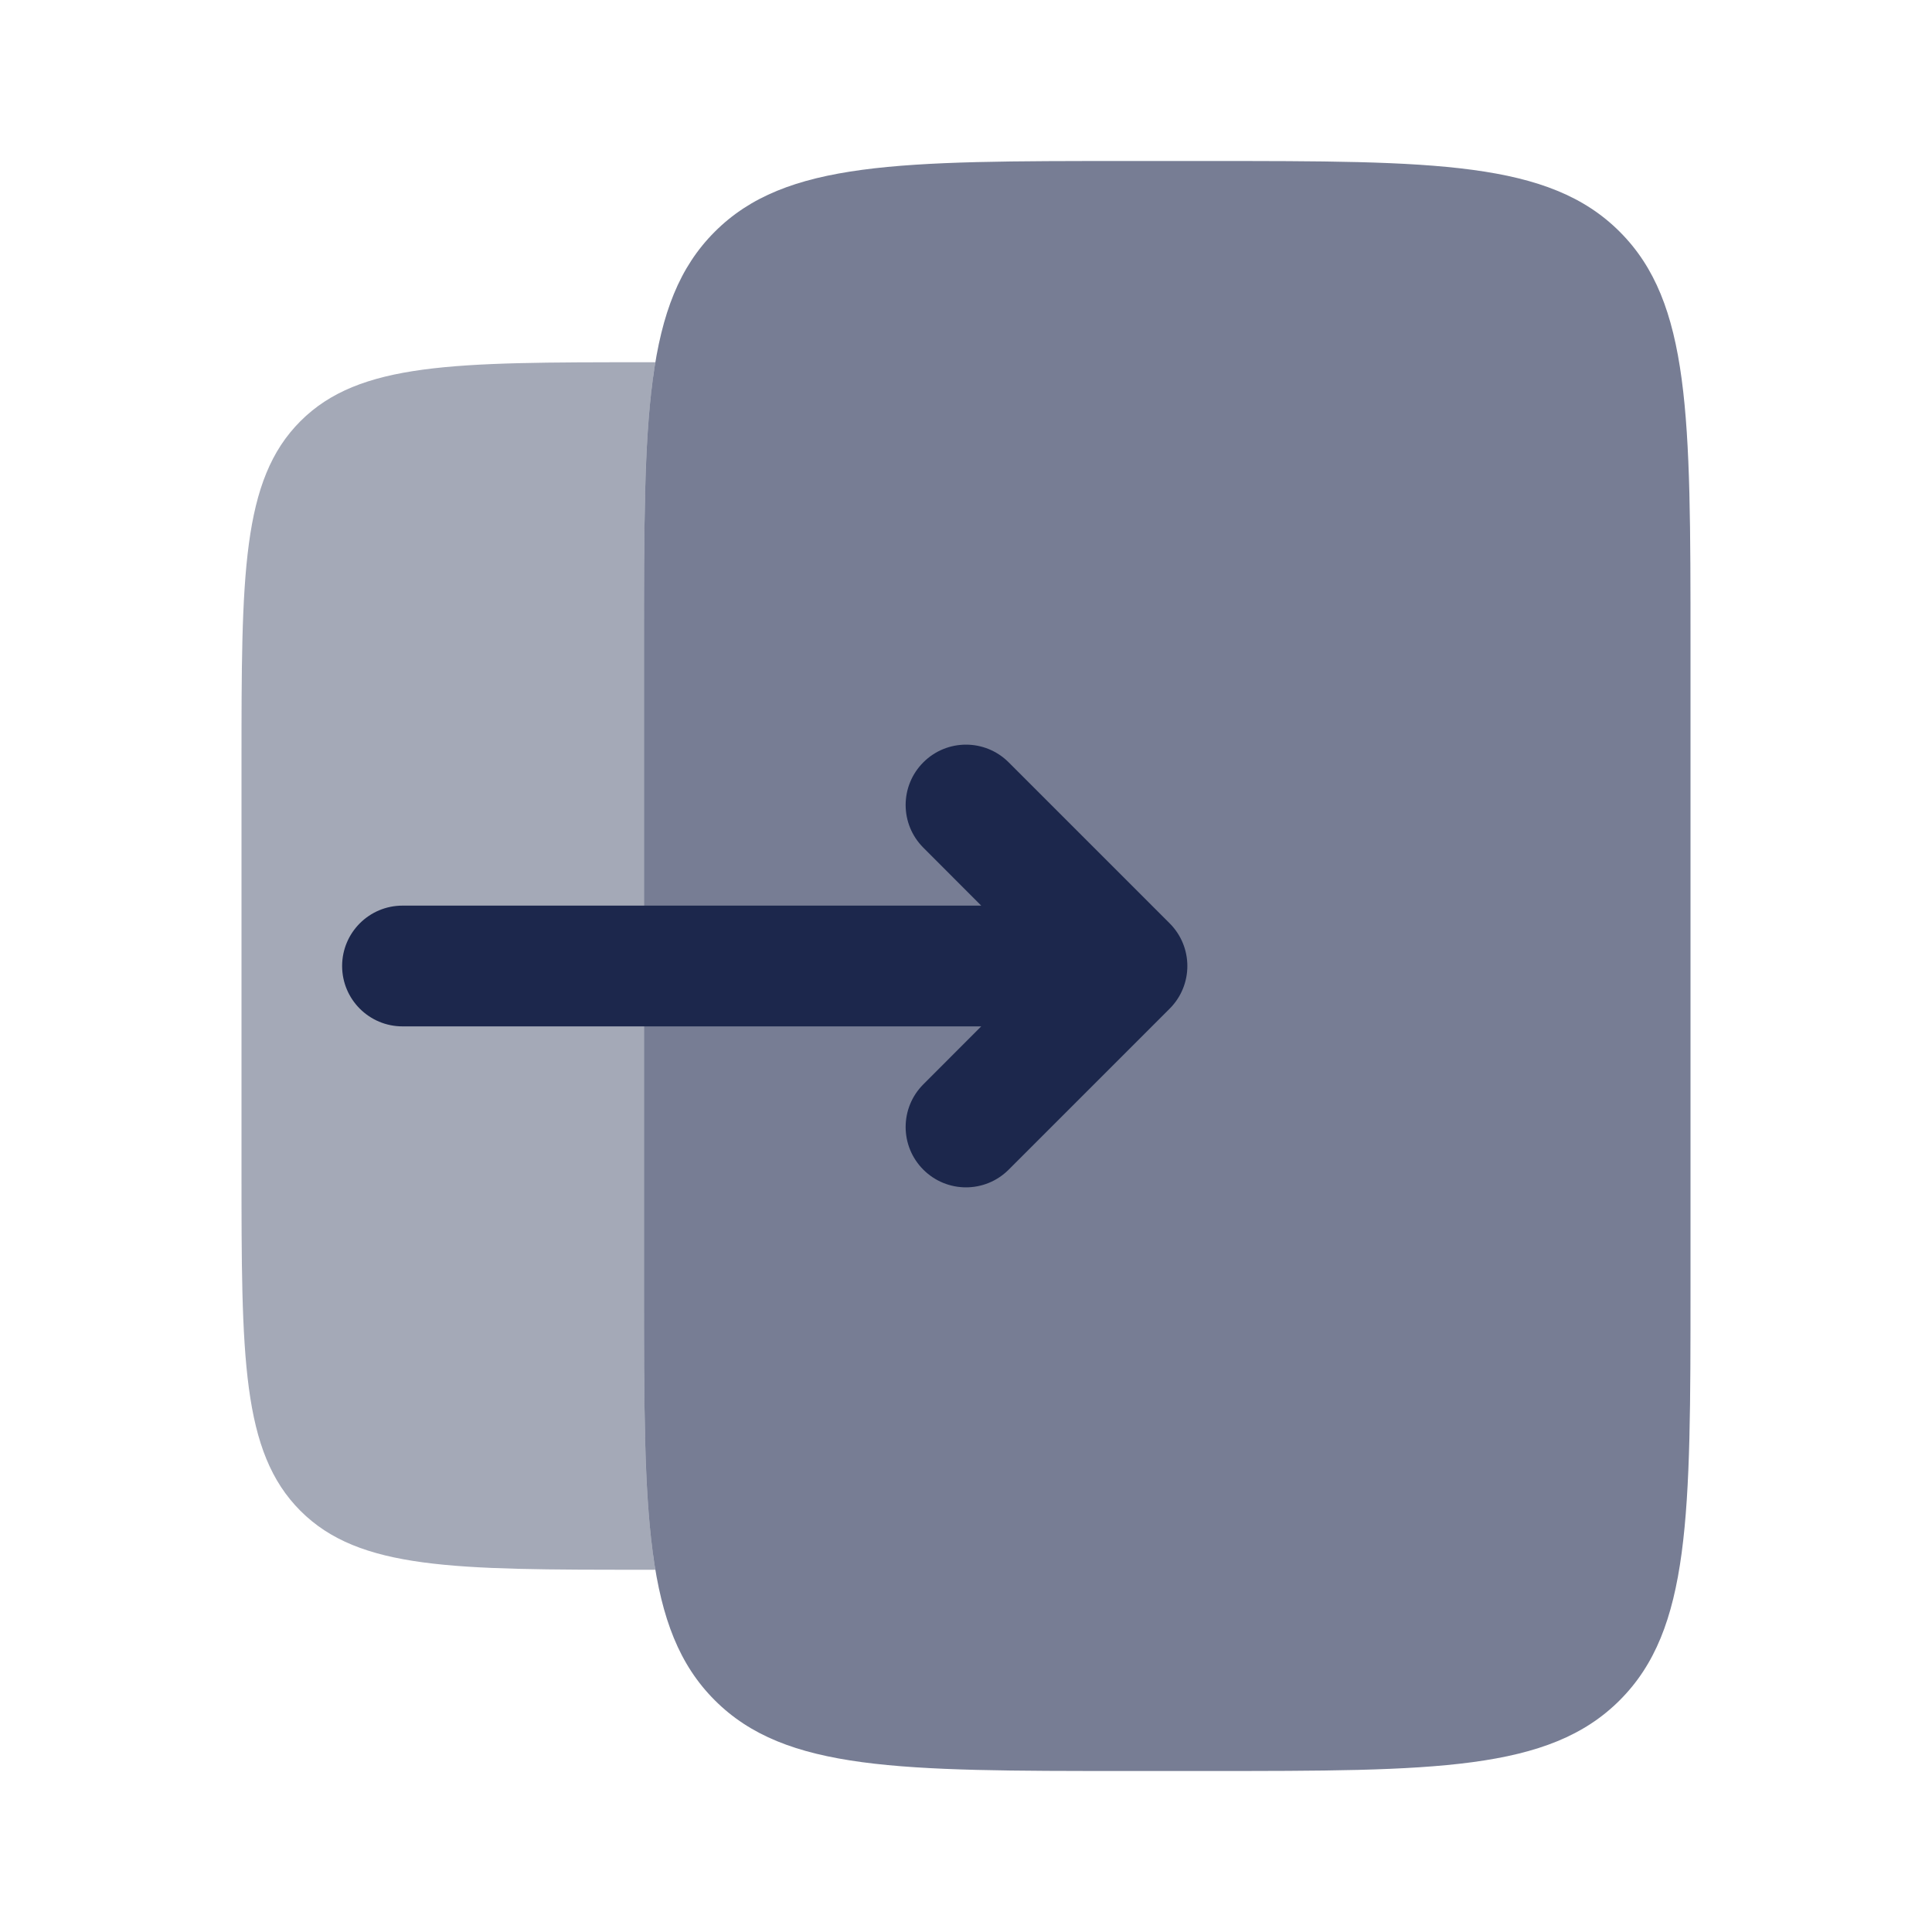
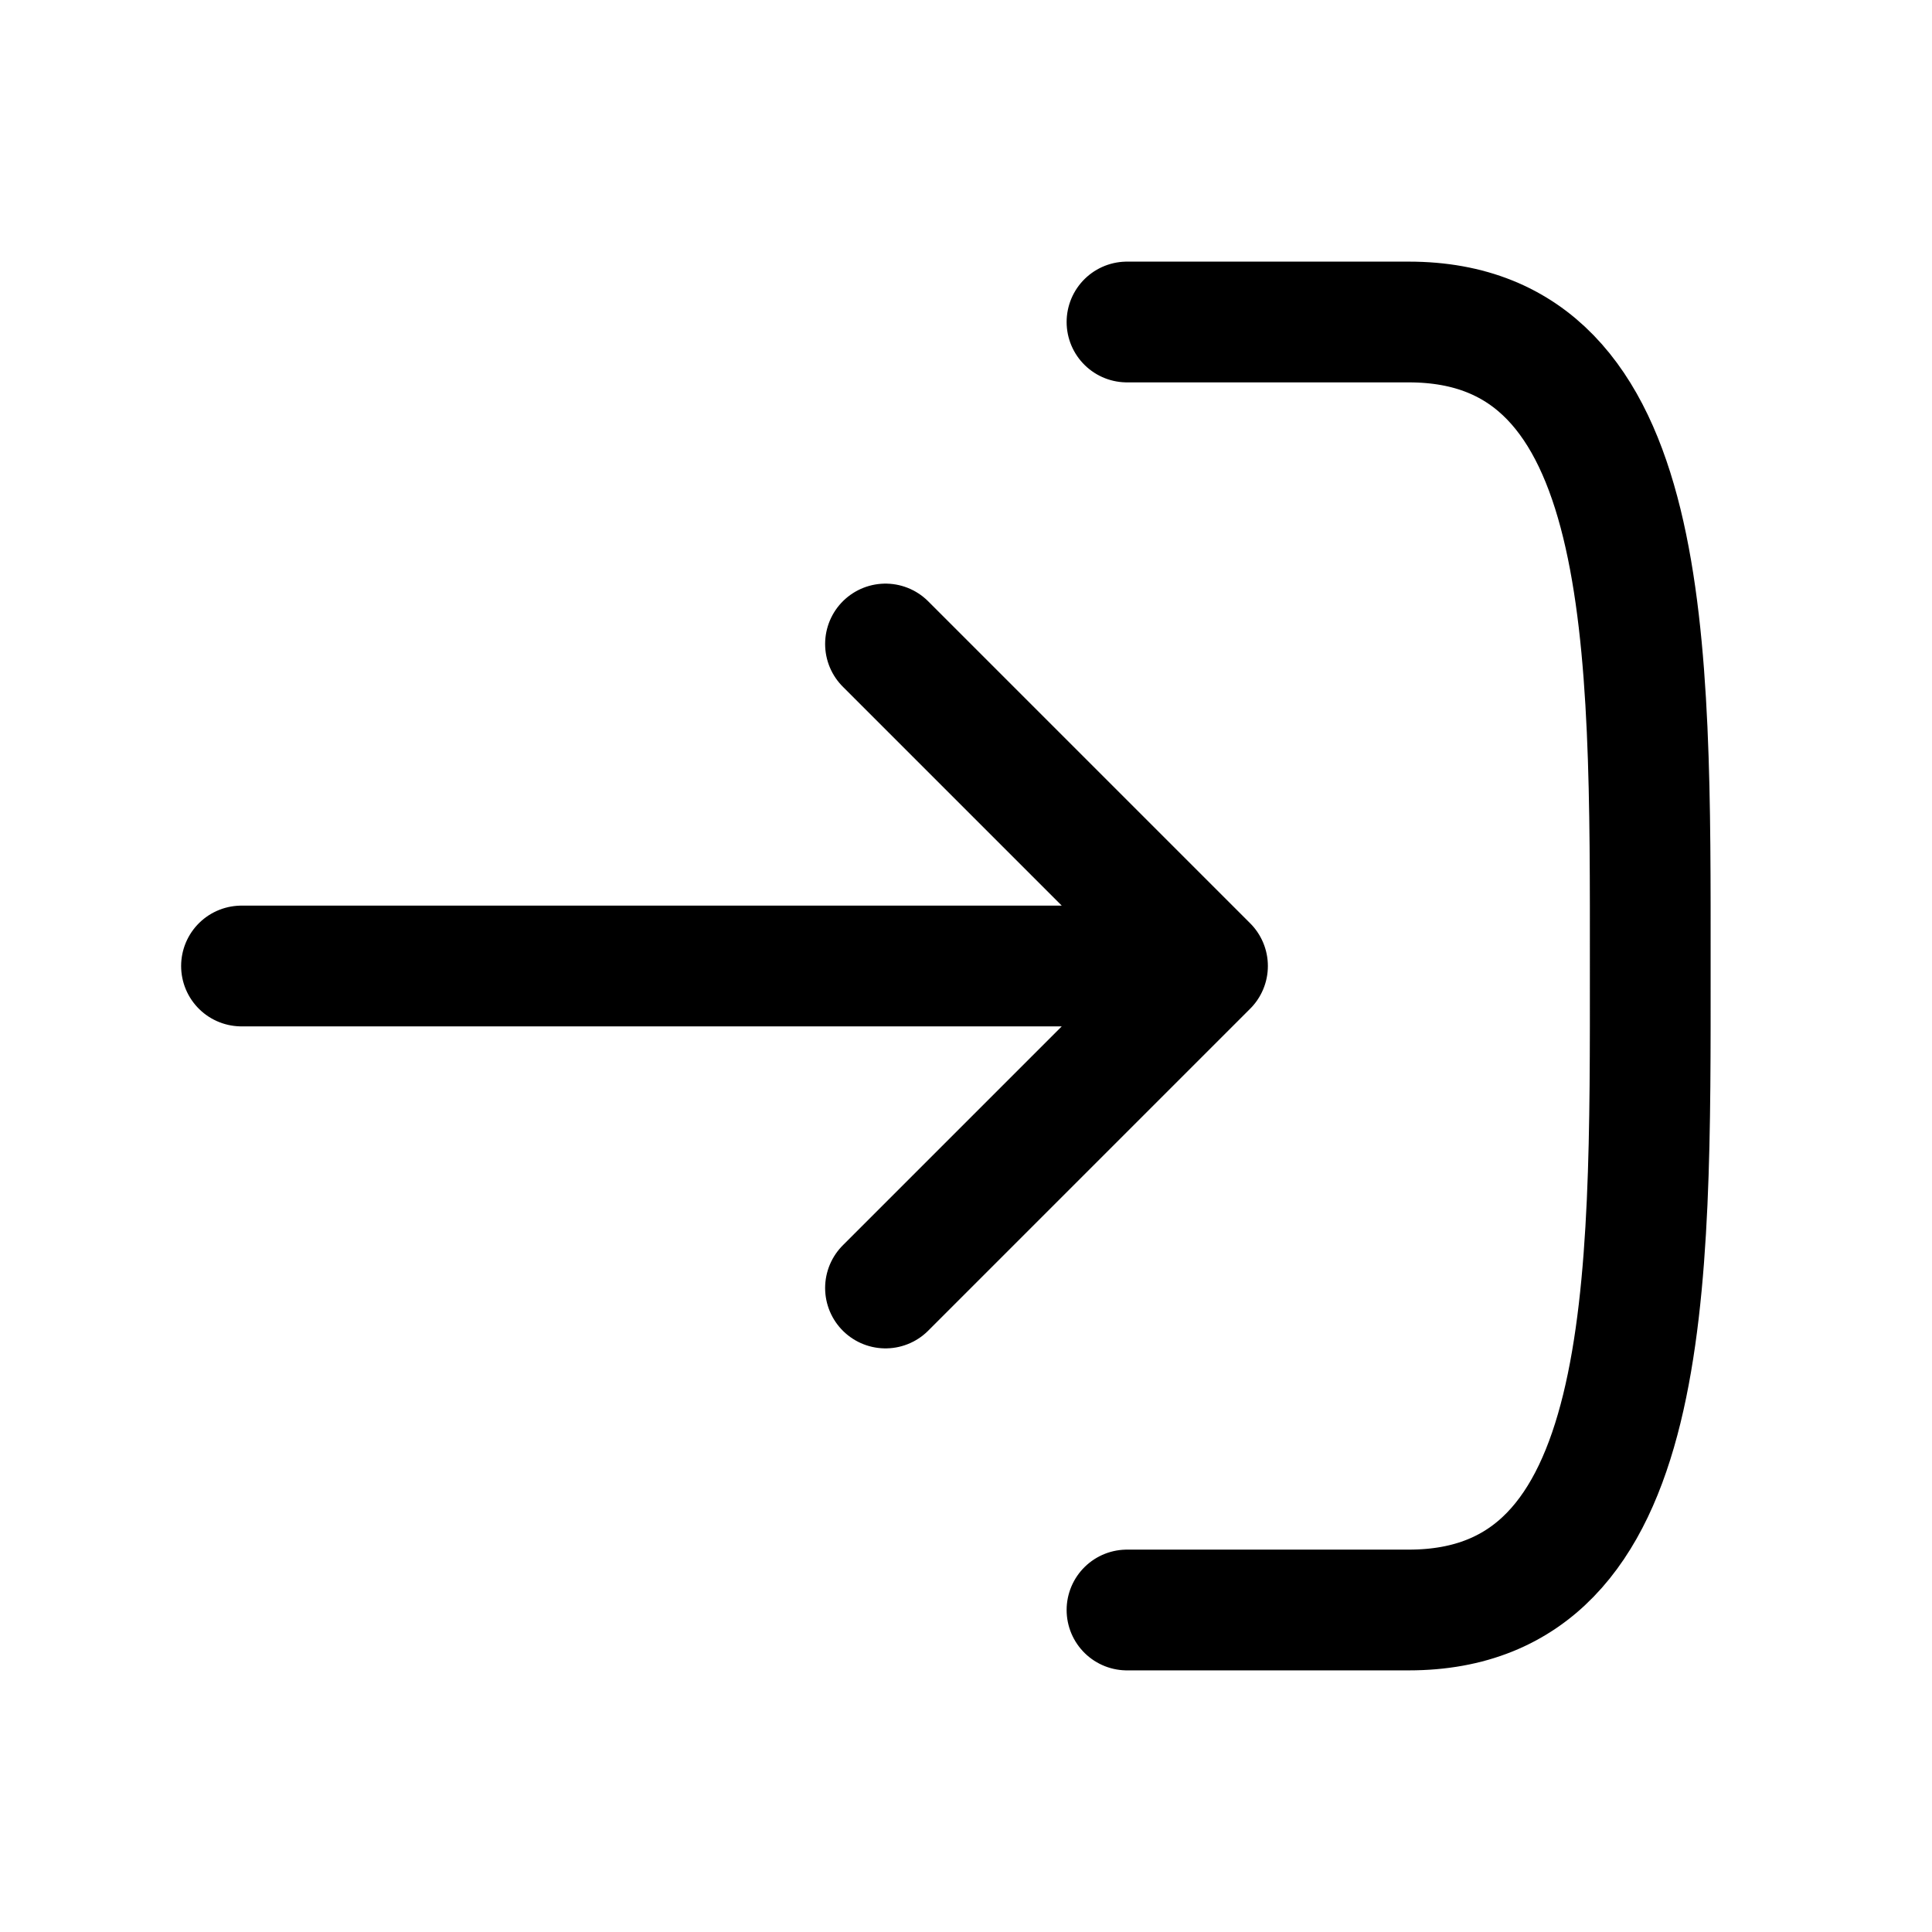
<svg xmlns="http://www.w3.org/2000/svg" width="800px" height="800px" viewBox="0 0 24 24" fill="none">
-   <path opacity="0.6" d="M15 2H14C11.172 2 9.757 2 8.879 2.879C8 3.757 8 5.172 8 8V16C8 18.828 8 20.243 8.879 21.121C9.757 22 11.172 22 14 22H15C17.828 22 19.243 22 20.121 21.121C21 20.243 21 18.828 21 16V8C21 5.172 21 3.757 20.121 2.879C19.243 2 17.828 2 15 2Z" fill="#1C274C" />
-   <path opacity="0.4" d="M8 8C8 6.462 8 5.343 8.141 4.5H8C5.643 4.5 4.464 4.5 3.732 5.232C3 5.964 3 7.143 3 9.5V14.5C3 16.857 3 18.035 3.732 18.768C4.464 19.5 5.643 19.5 8 19.5H8.141C8 18.657 8 17.538 8 16V12.75V11.25V8Z" fill="#1C274C" />
-   <path fill-rule="evenodd" clip-rule="evenodd" d="M14.53 11.47C14.823 11.763 14.823 12.237 14.53 12.53L12.53 14.53C12.237 14.823 11.763 14.823 11.47 14.53C11.177 14.237 11.177 13.763 11.47 13.47L12.189 12.75L5 12.75C4.586 12.75 4.25 12.414 4.25 12C4.25 11.586 4.586 11.25 5 11.25L12.189 11.25L11.47 10.53C11.177 10.237 11.177 9.763 11.47 9.47C11.763 9.177 12.237 9.177 12.53 9.47L14.53 11.47Z" fill="#1C274C" />
+   <path d="M14 4L17.5 4C20.558 4 20.5 8 20.5 12C20.5 16 20.558 20 17.5 20H14M15 12L3 12M15 12L11 16M15 12L11 8" stroke="#000000" stroke-width="1.5" stroke-linecap="round" stroke-linejoin="round" />
</svg>
